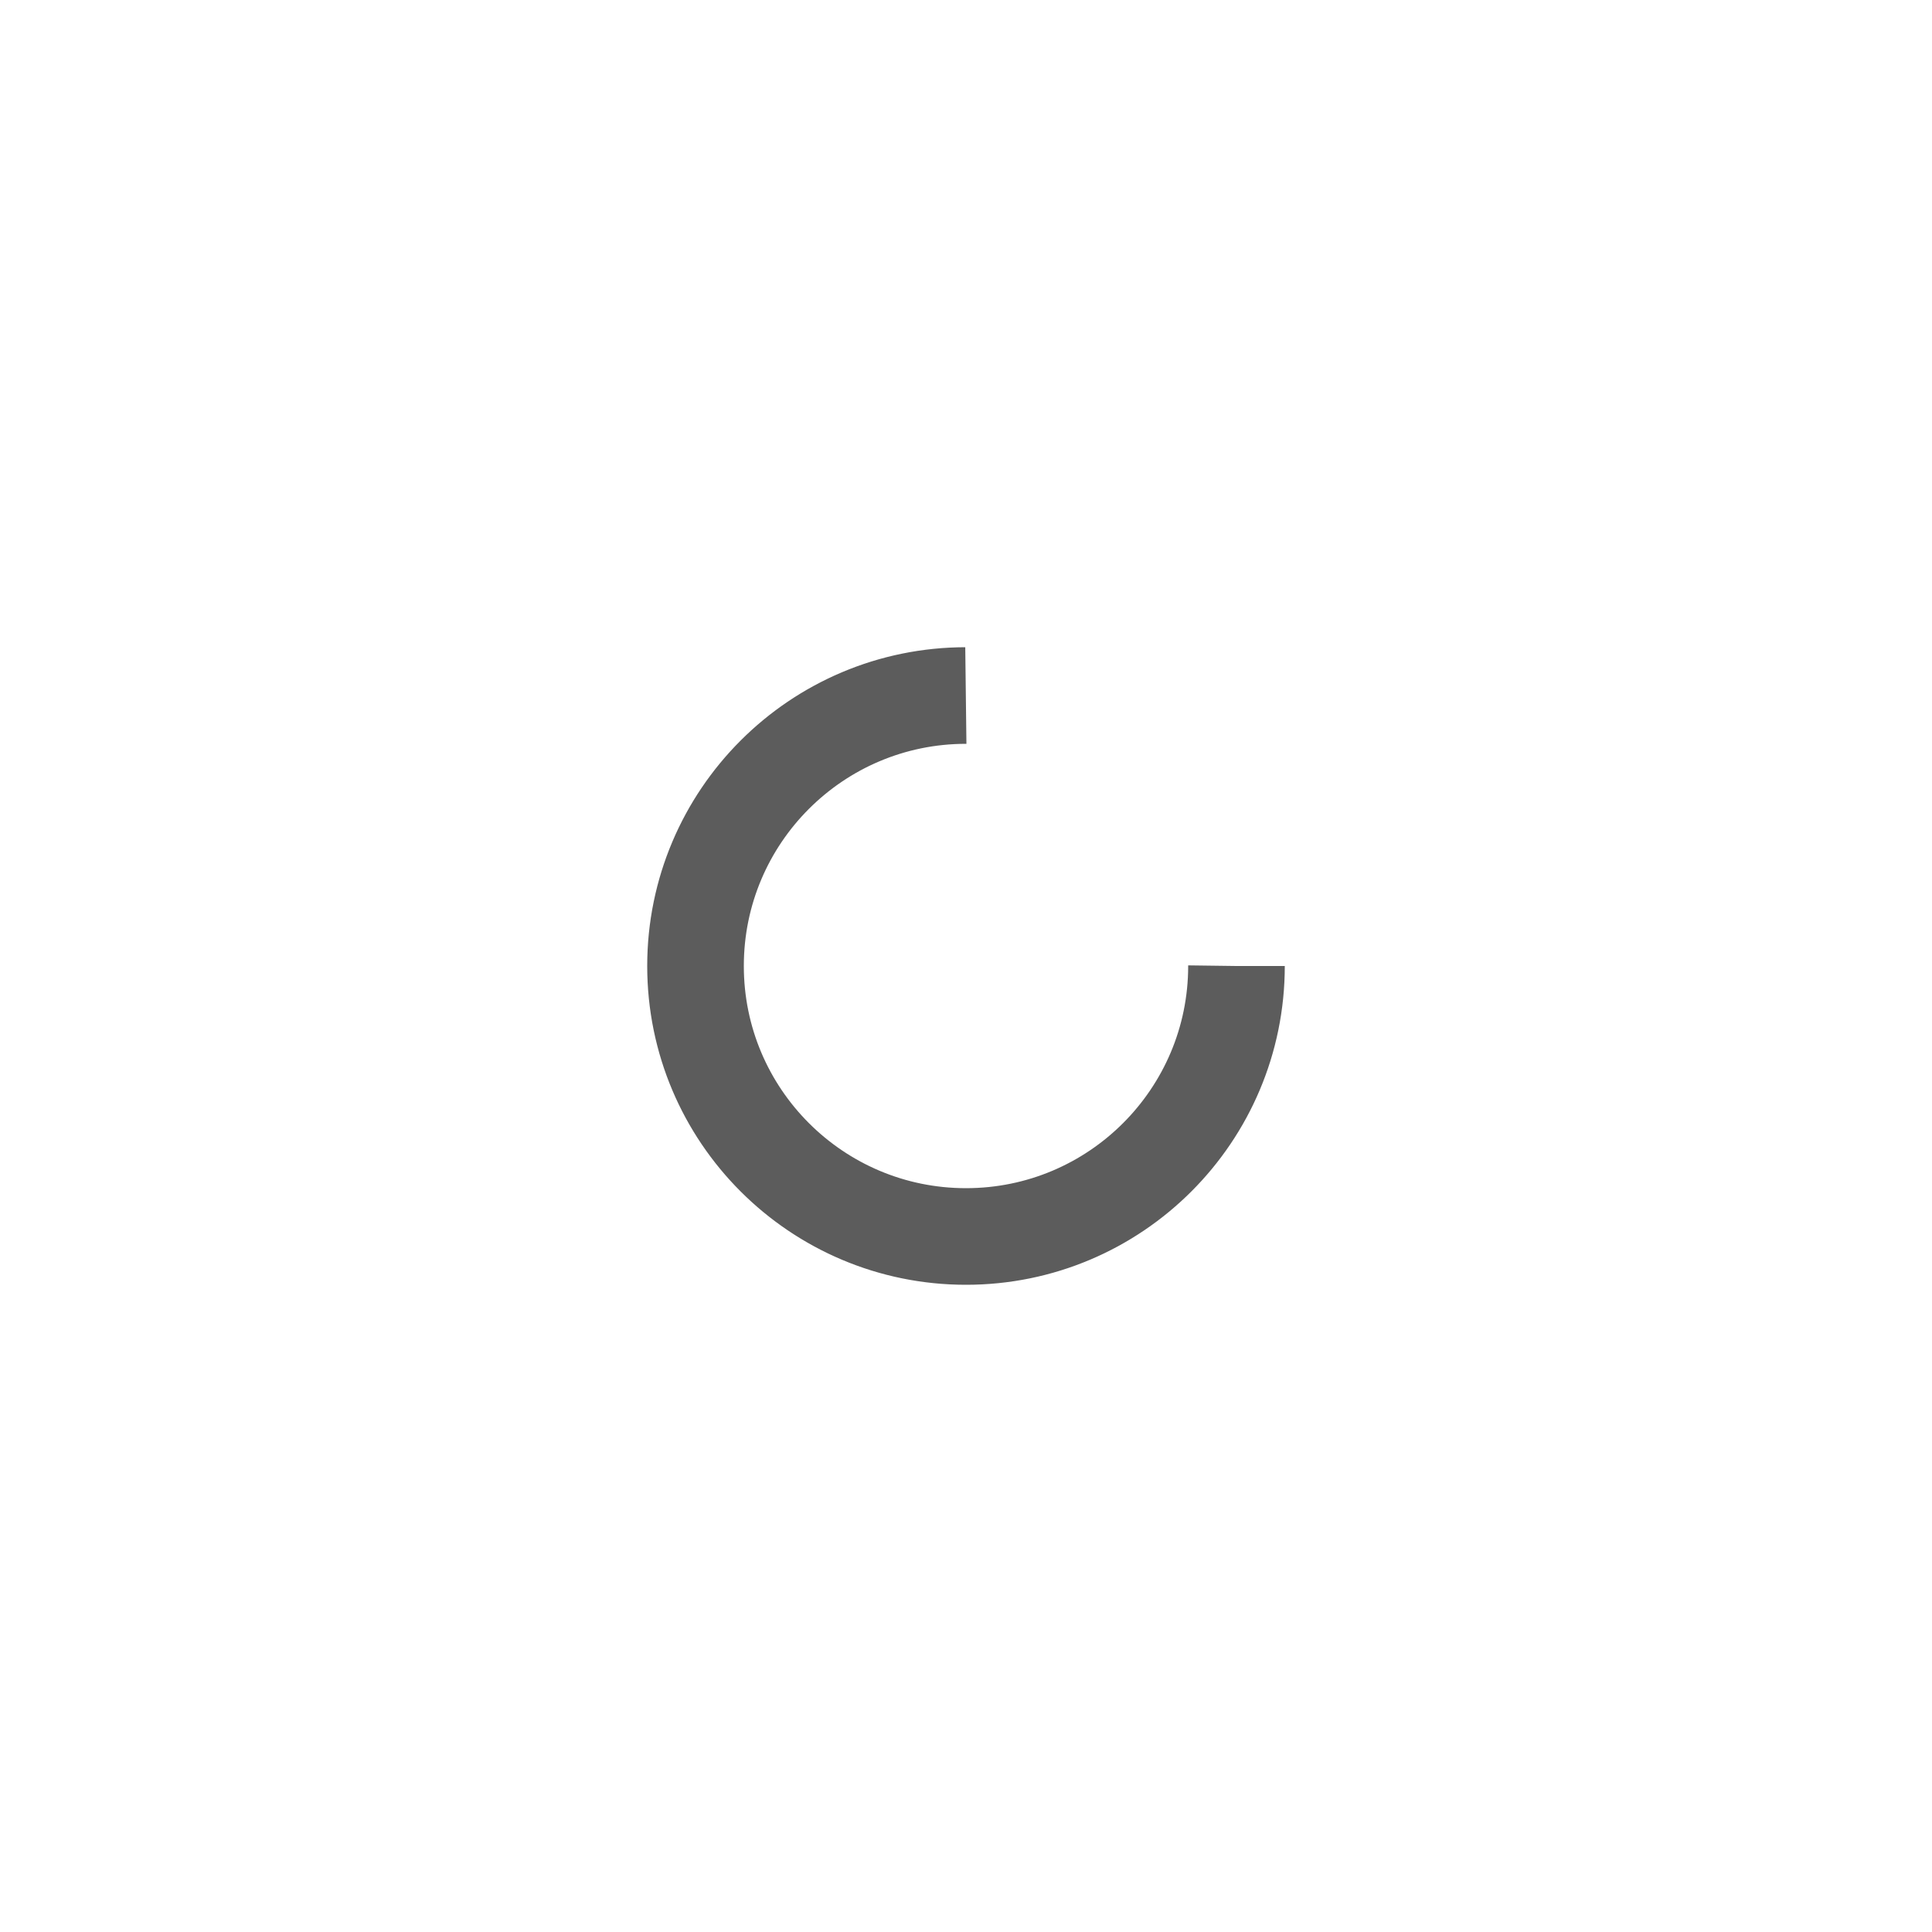
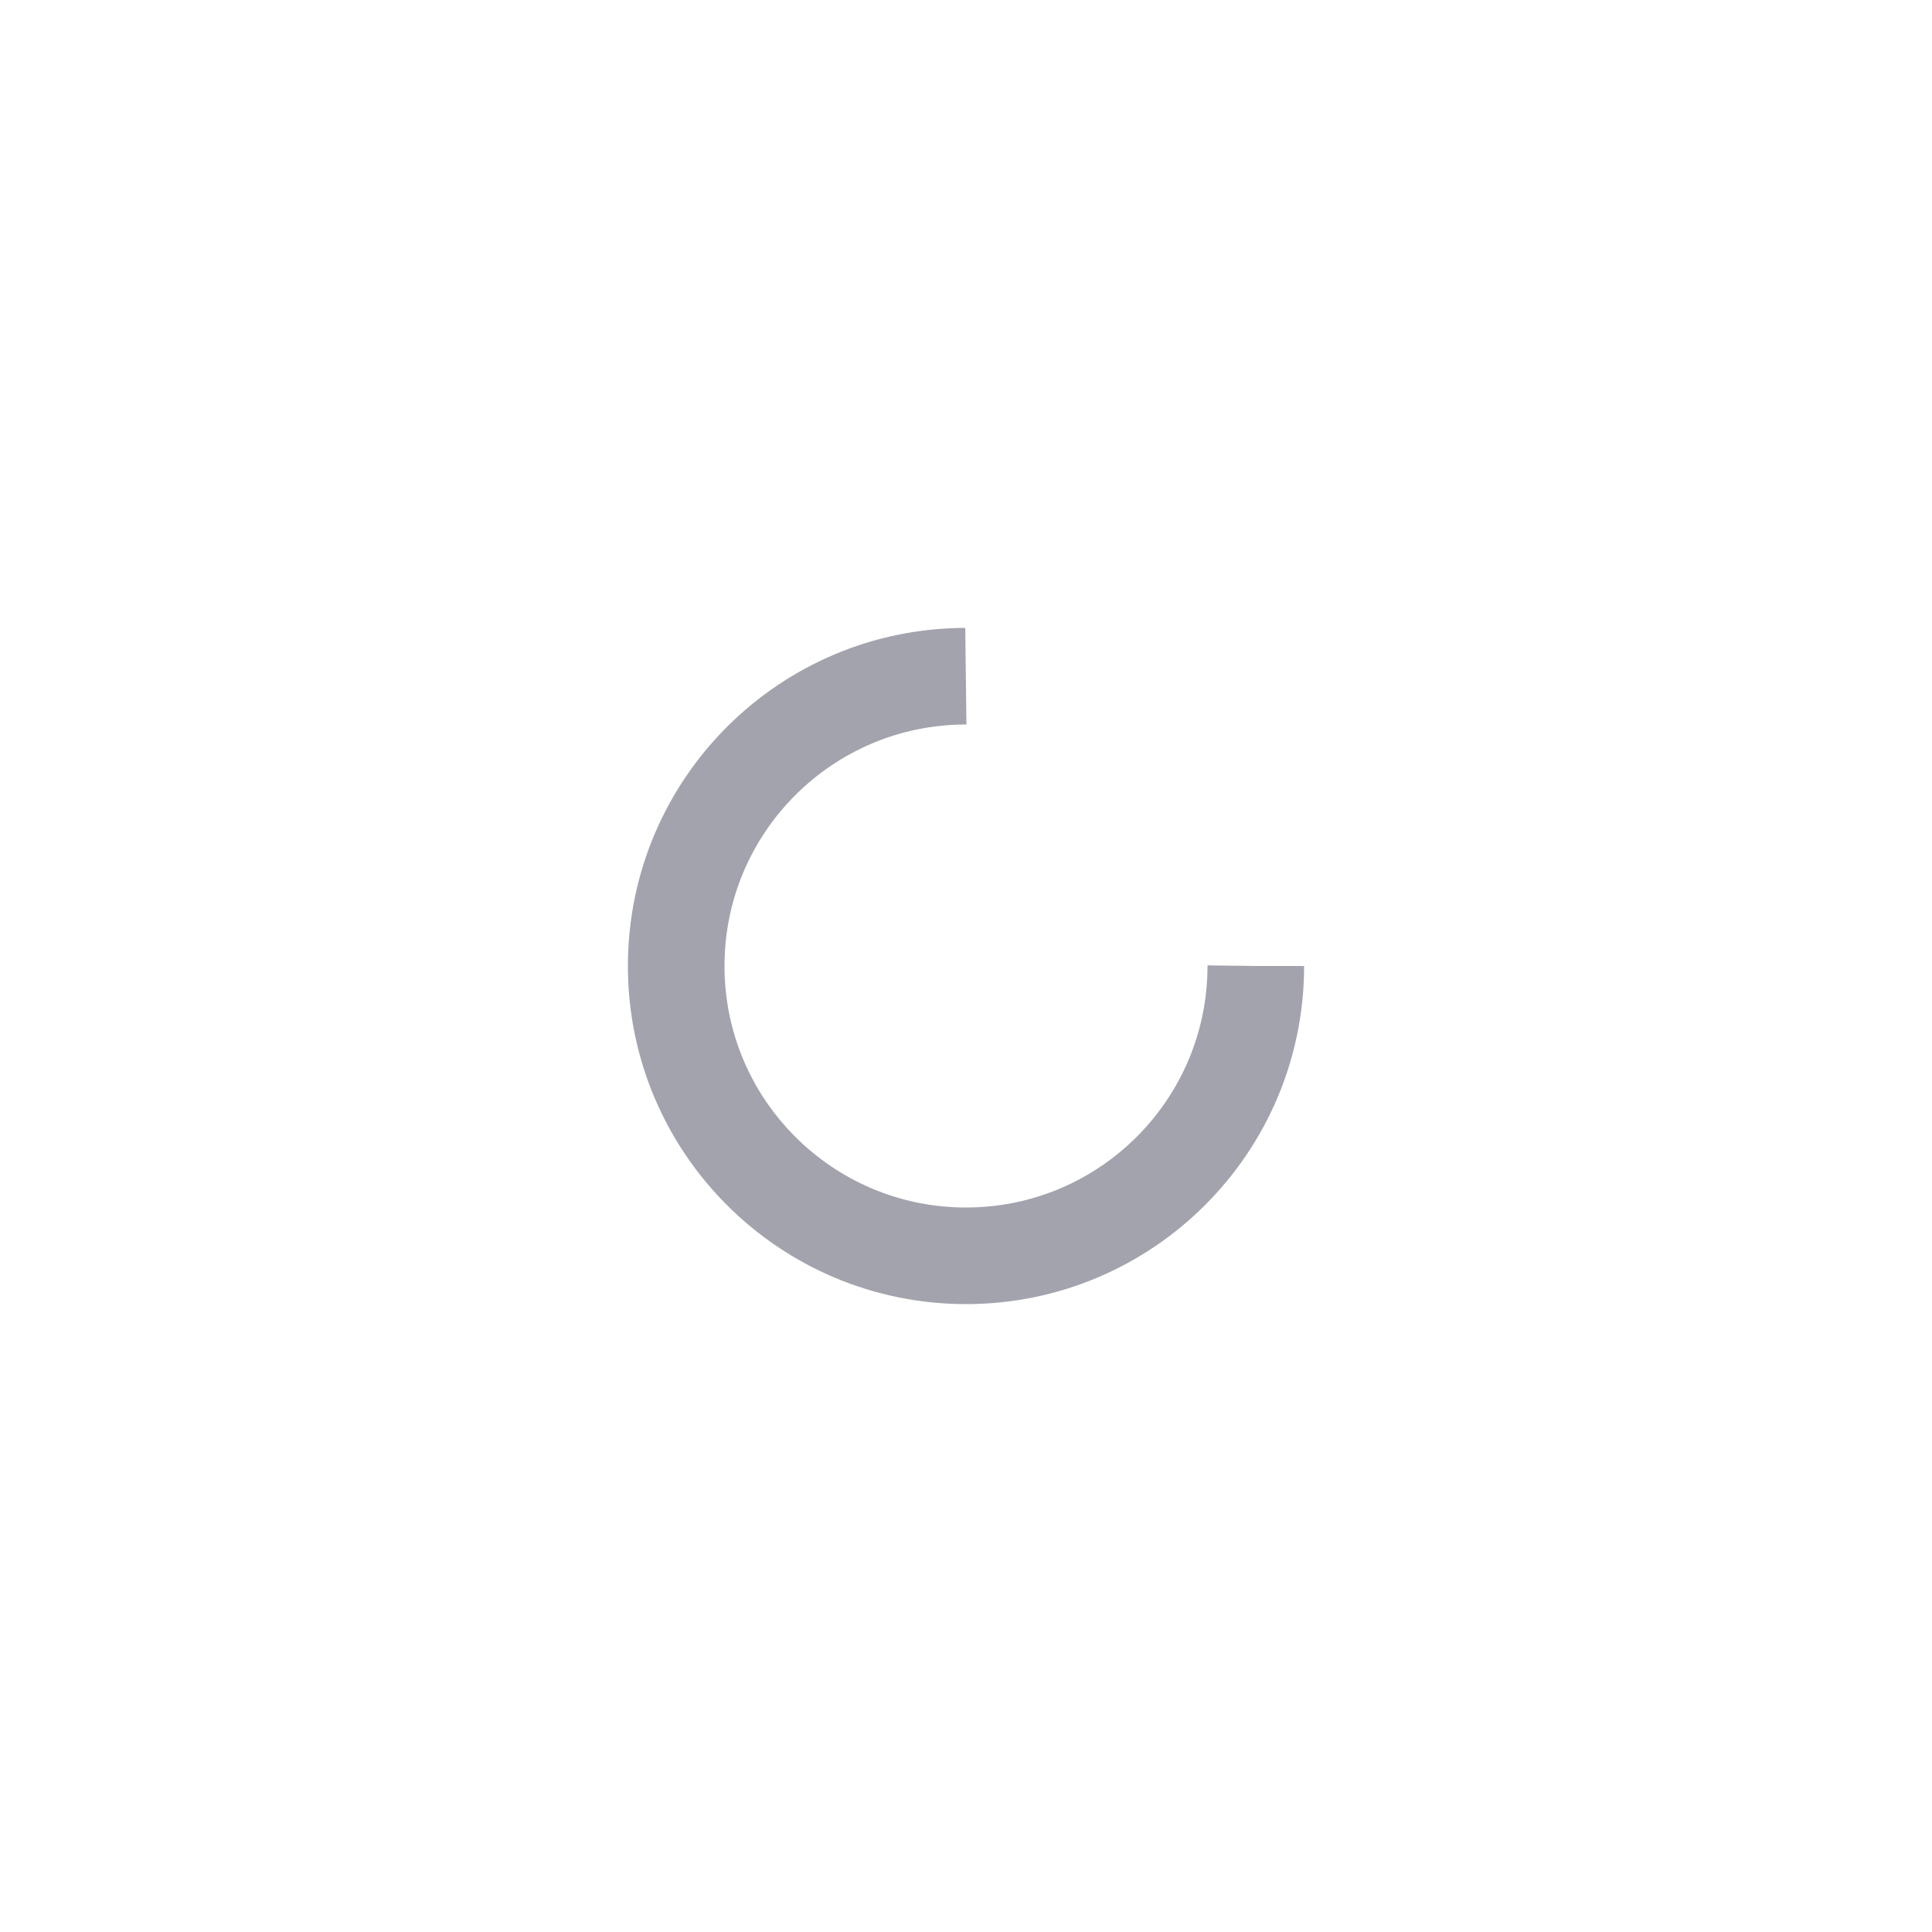
- <svg xmlns="http://www.w3.org/2000/svg" style="margin: auto; background: rgb(255, 255, 255); display: block; shape-rendering: auto;" width="200px" height="200px" viewBox="0 0 100 100" preserveAspectRatio="xMidYMid">
-   <circle cx="50" cy="50" fill="none" stroke="#5c5c5c" stroke-width="5" r="14" stroke-dasharray="65.973 23.991">
+ <svg xmlns="http://www.w3.org/2000/svg" style="margin: auto; background: none; display: block; shape-rendering: auto;" width="194px" height="194px" viewBox="0 0 100 100" preserveAspectRatio="xMidYMid">
+   <circle cx="50" cy="50" fill="none" stroke="#a3a3ad" stroke-width="5" r="15" stroke-dasharray="70.686 25.562">
    <animateTransform attributeName="transform" type="rotate" repeatCount="indefinite" dur="1s" values="0 50 50;360 50 50" keyTimes="0;1" />
  </circle>
</svg>
